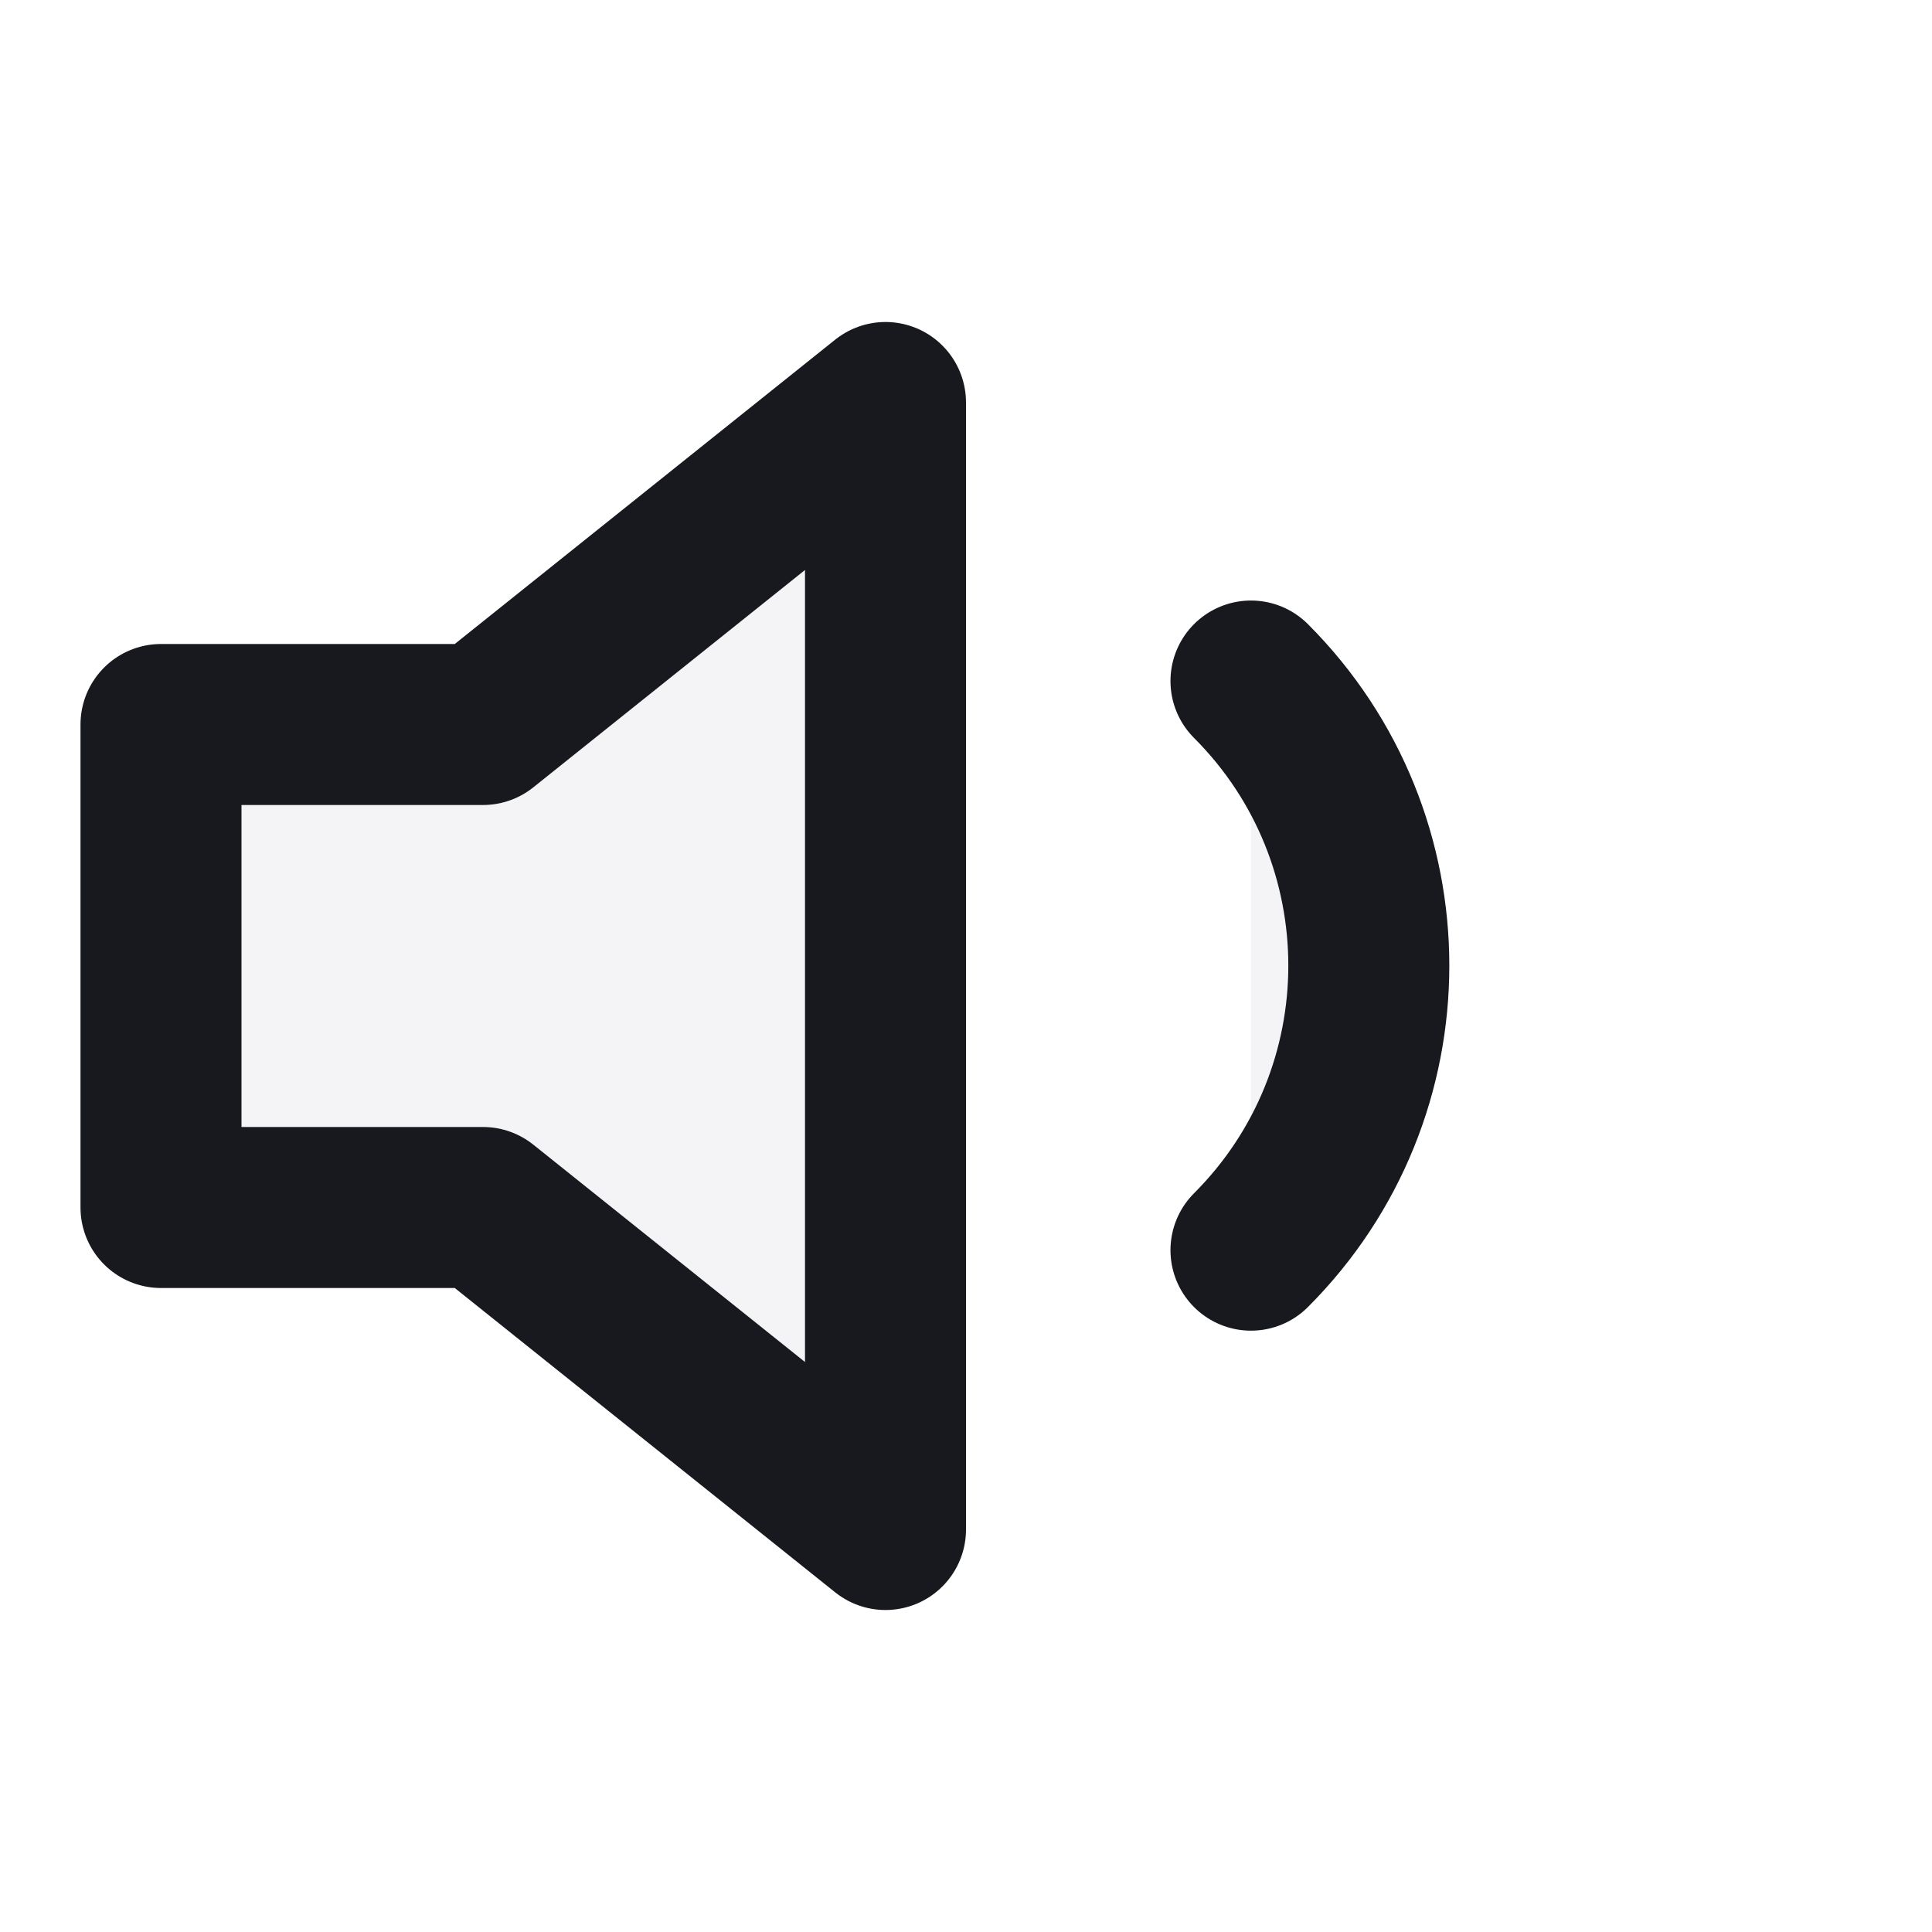
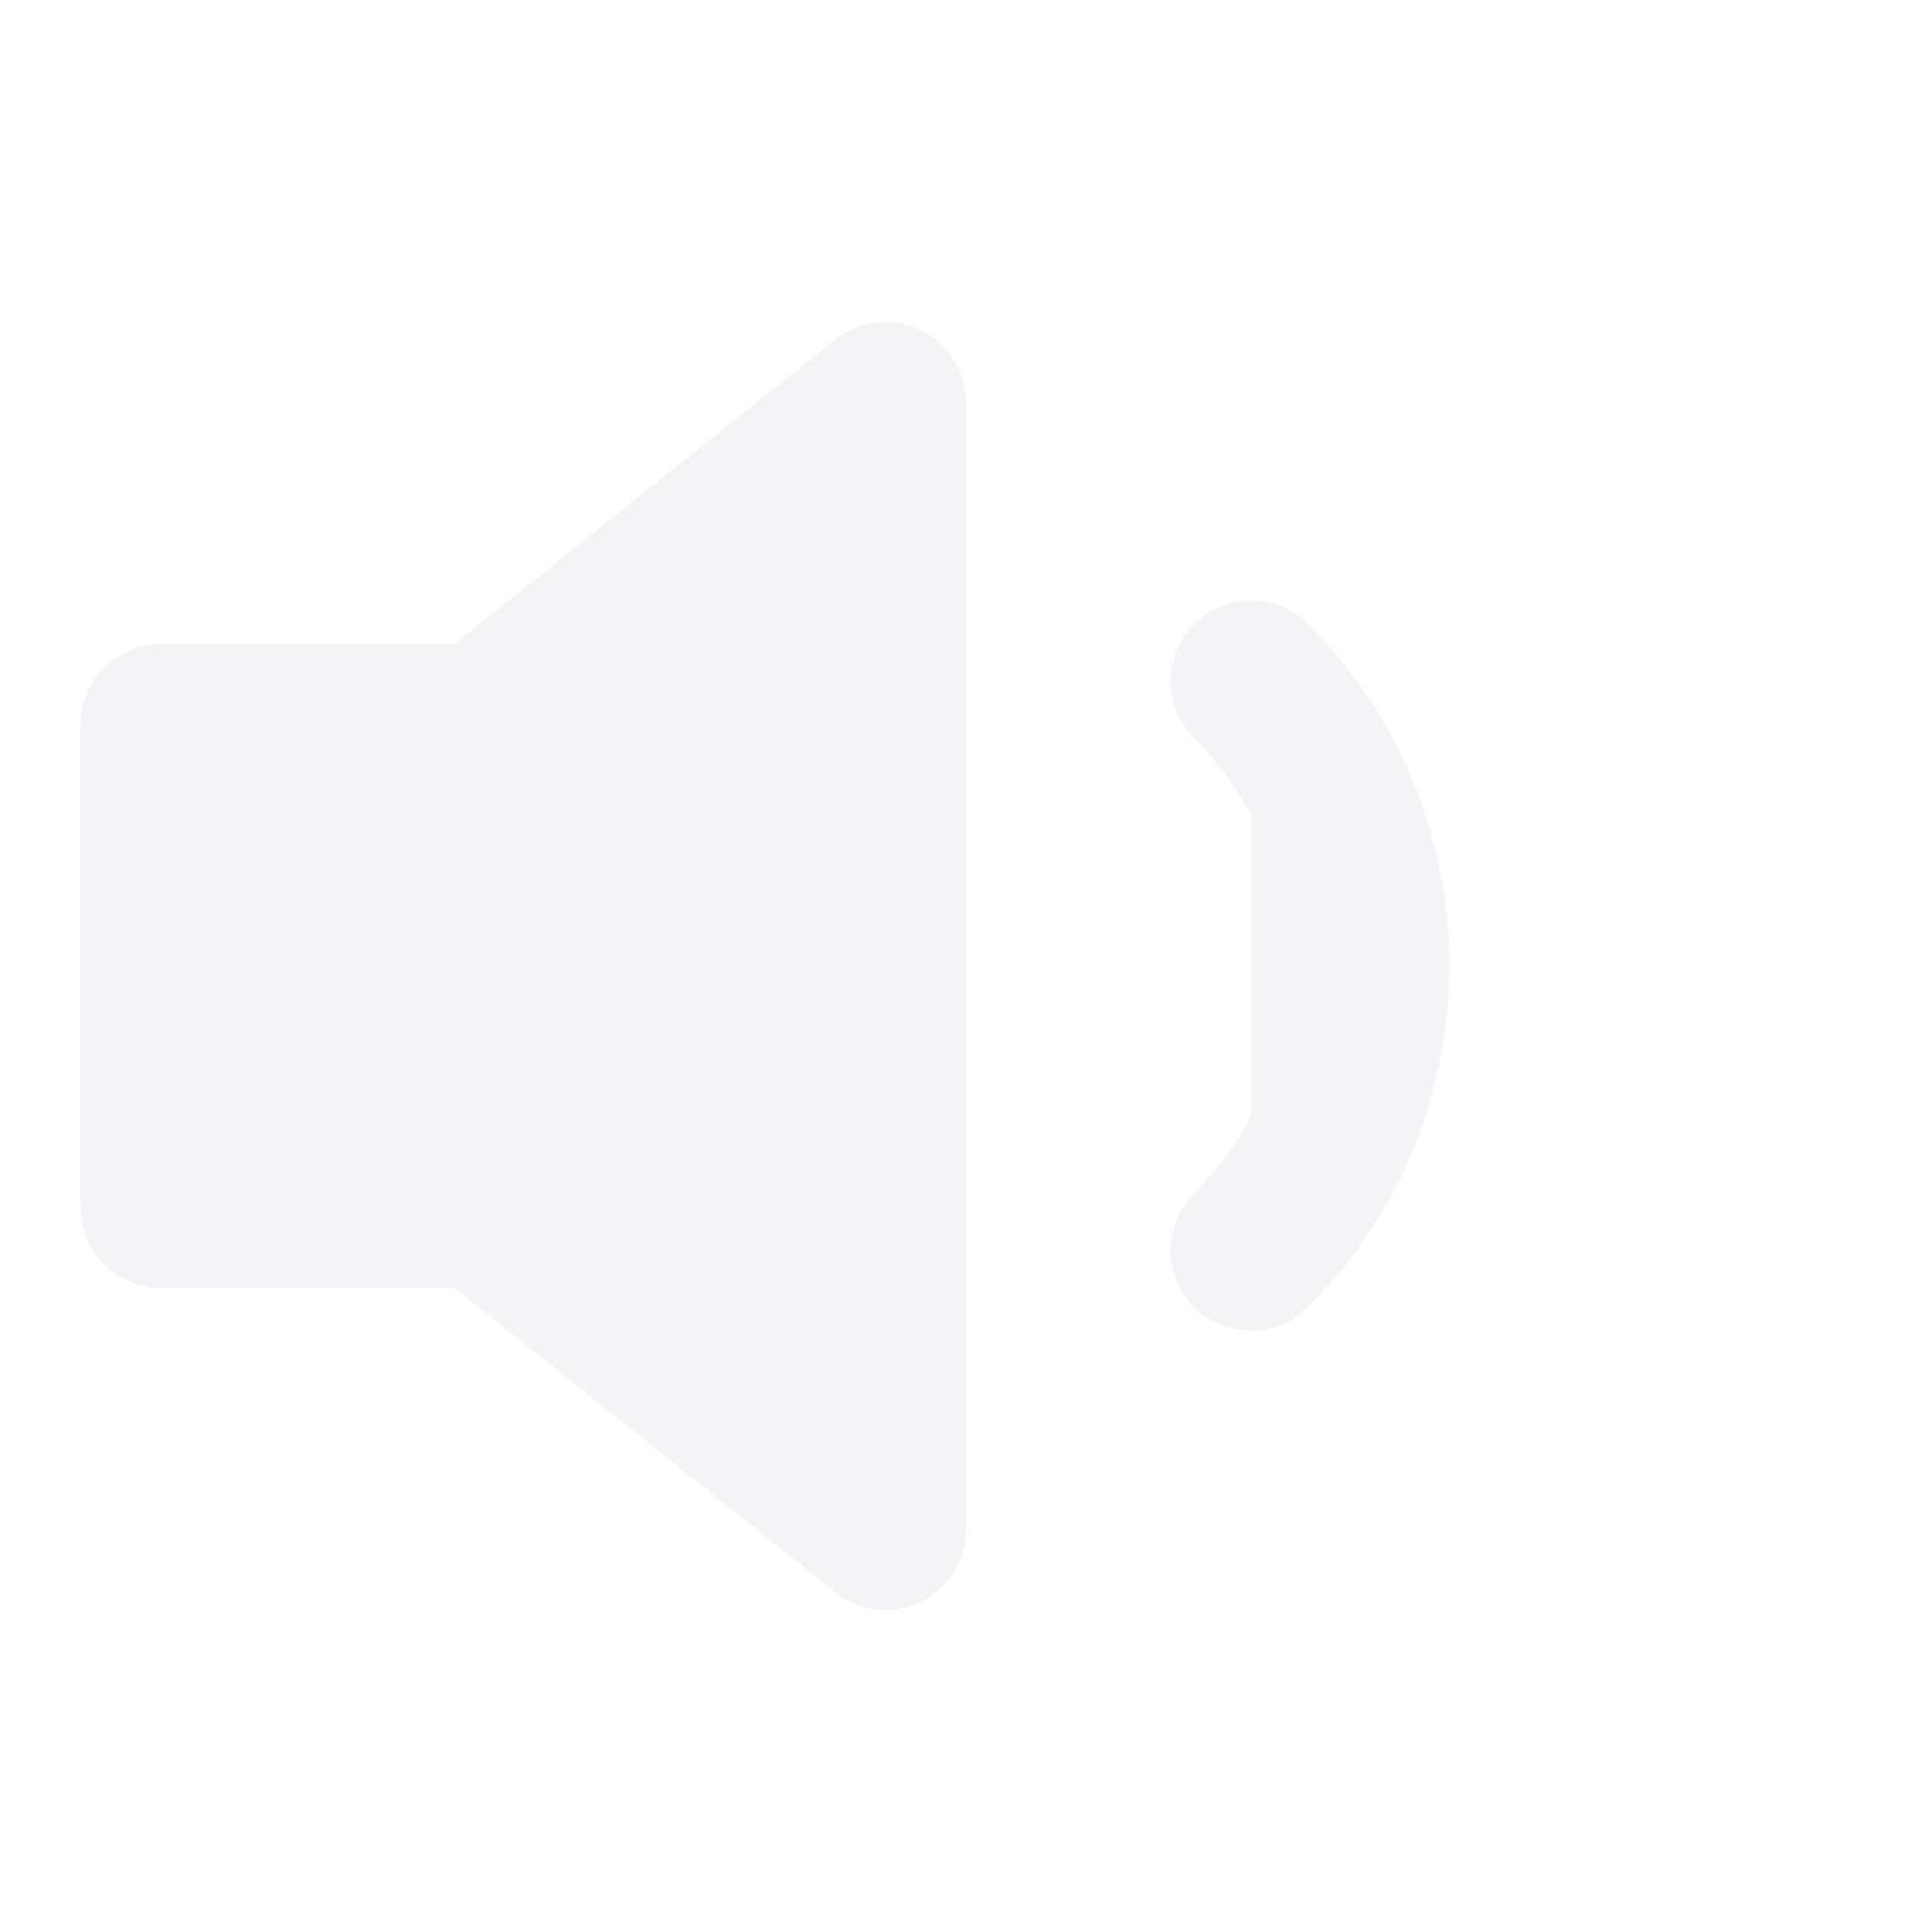
- <svg xmlns="http://www.w3.org/2000/svg" fill="#f4f4f7" height="24" stroke="#17191e" stroke-linecap="round" stroke-linejoin="round" stroke-width="2" viewBox="0 0 24 24" width="24">
+ <svg xmlns="http://www.w3.org/2000/svg" fill="#f4f4f7" height="24" stroke="#f4f4f7" stroke-linecap="round" stroke-linejoin="round" stroke-width="2" viewBox="0 0 24 24" width="24">
  <path d="m11 5-5 4h-4v6h4l5 4z" />
  <path d="m15.54 8.46a5 5 0 0 1 0 7.07" />
</svg>
